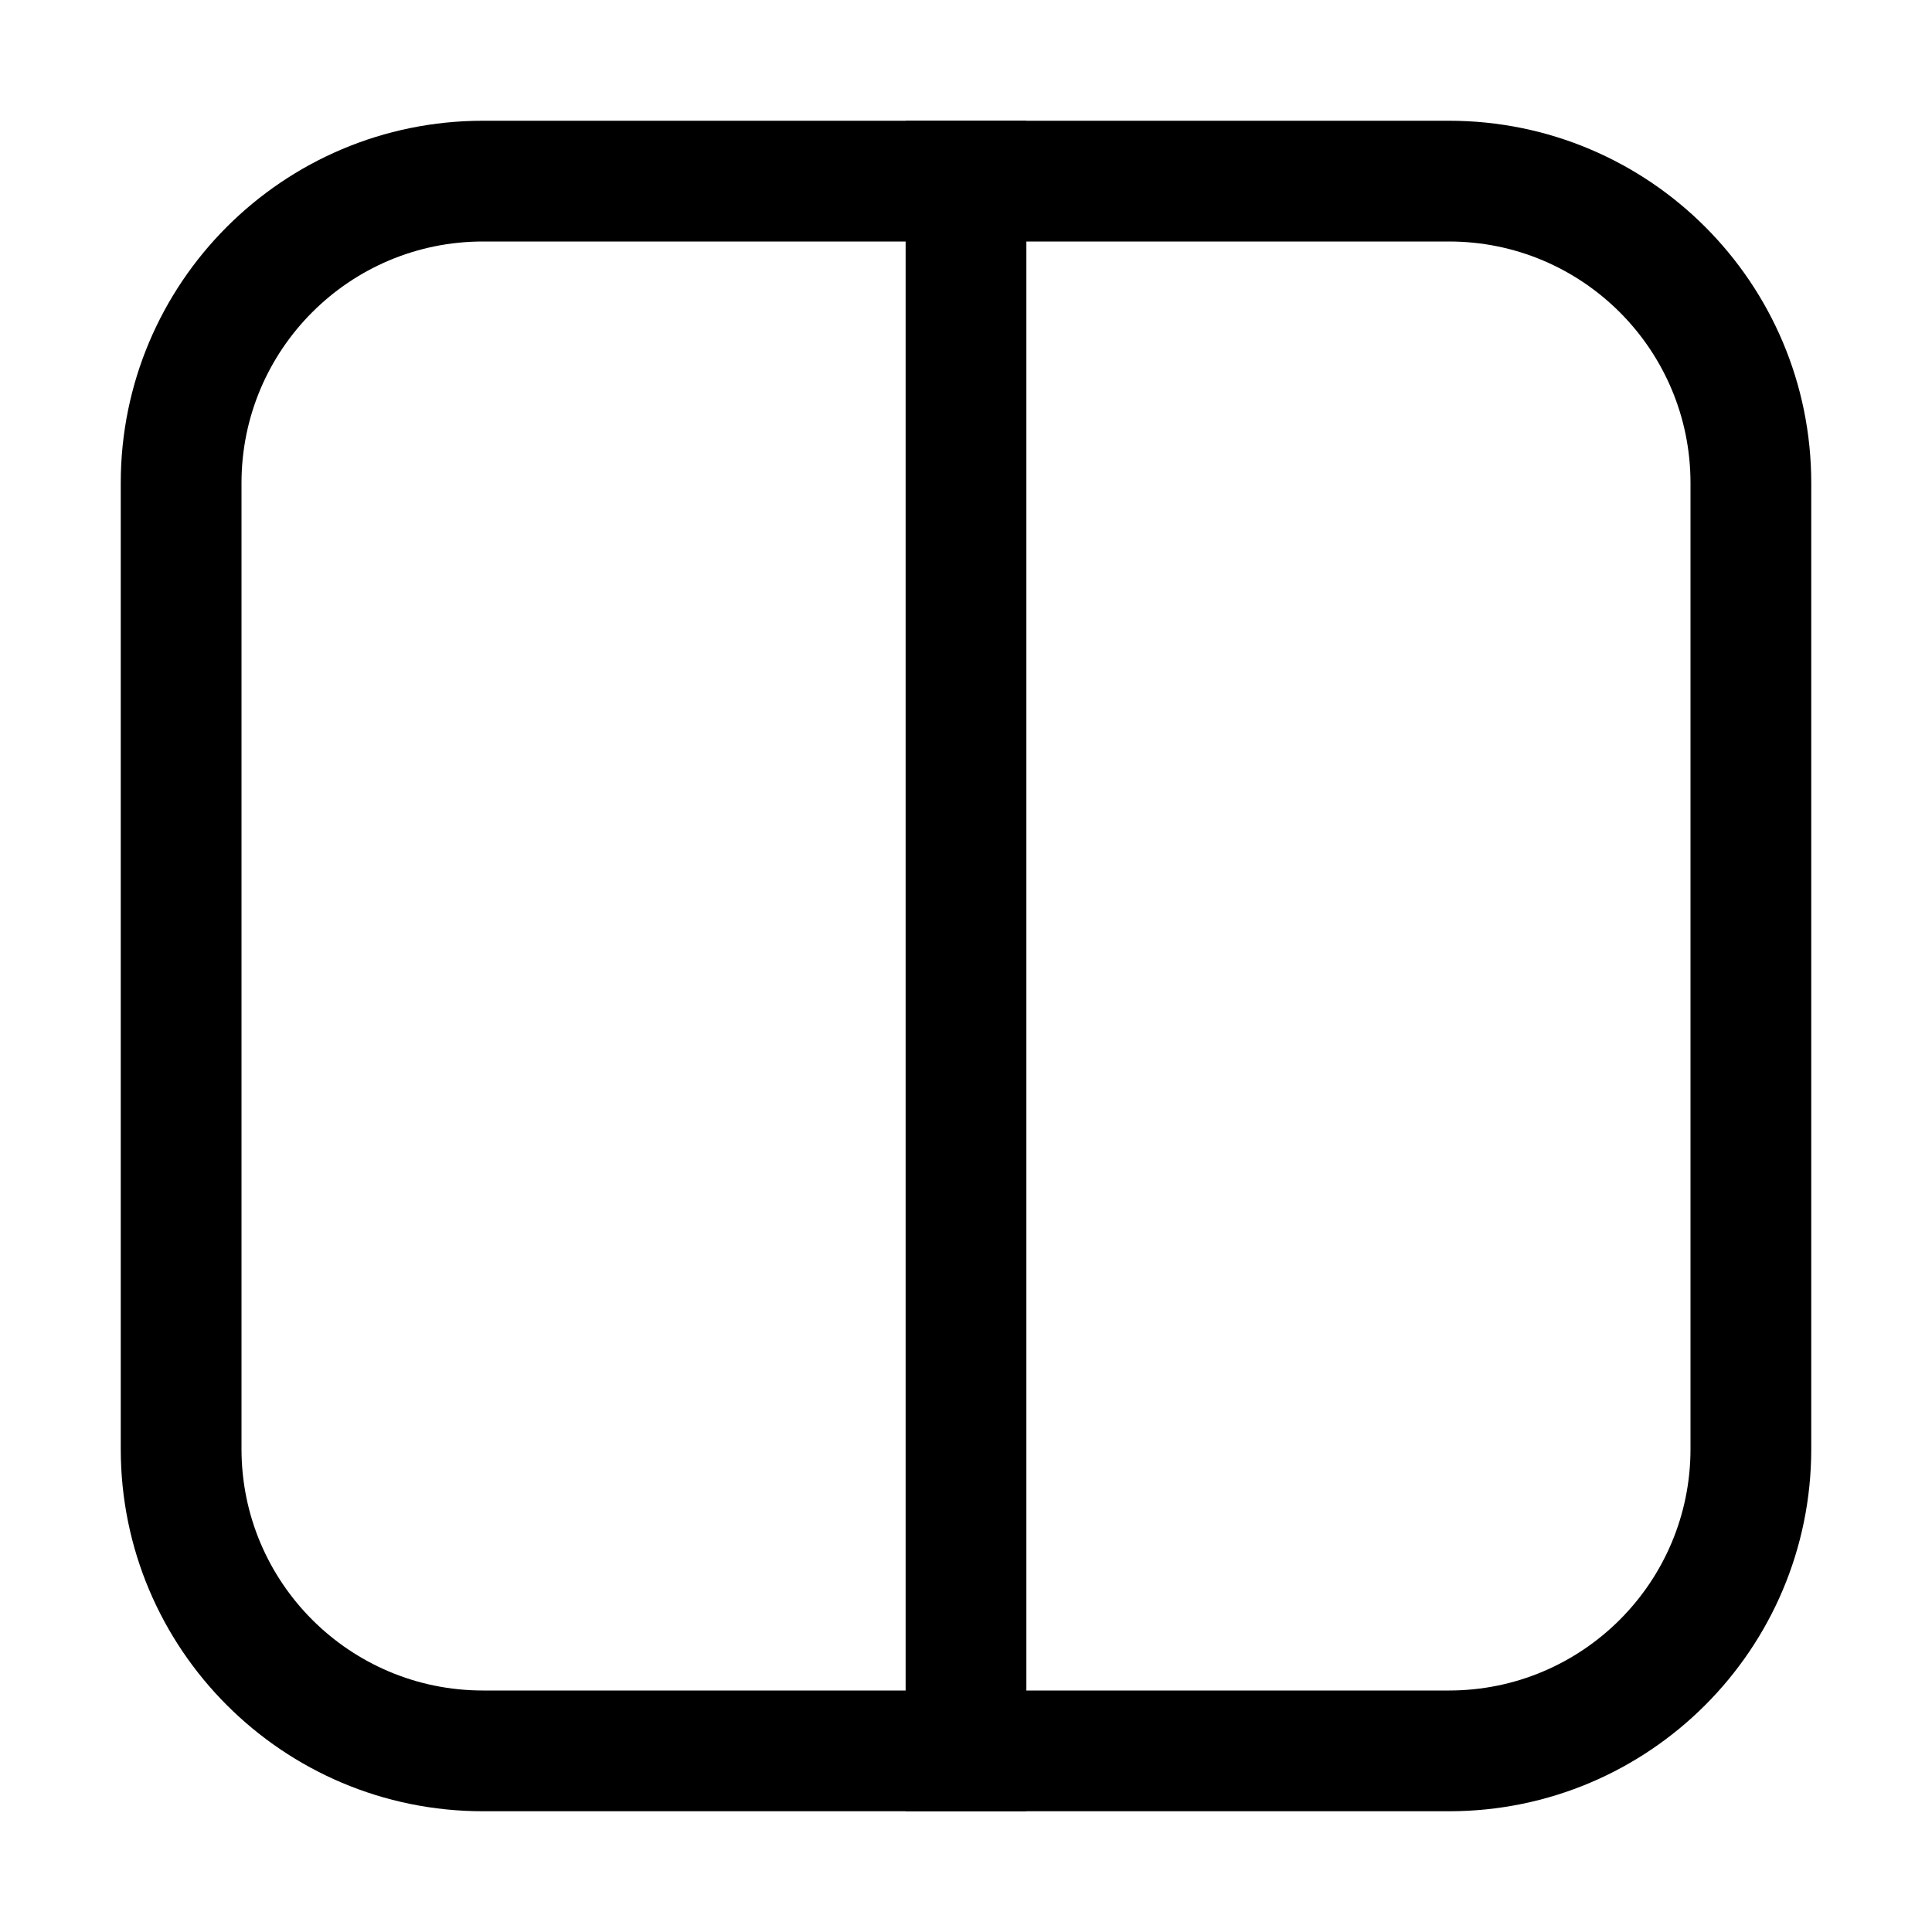
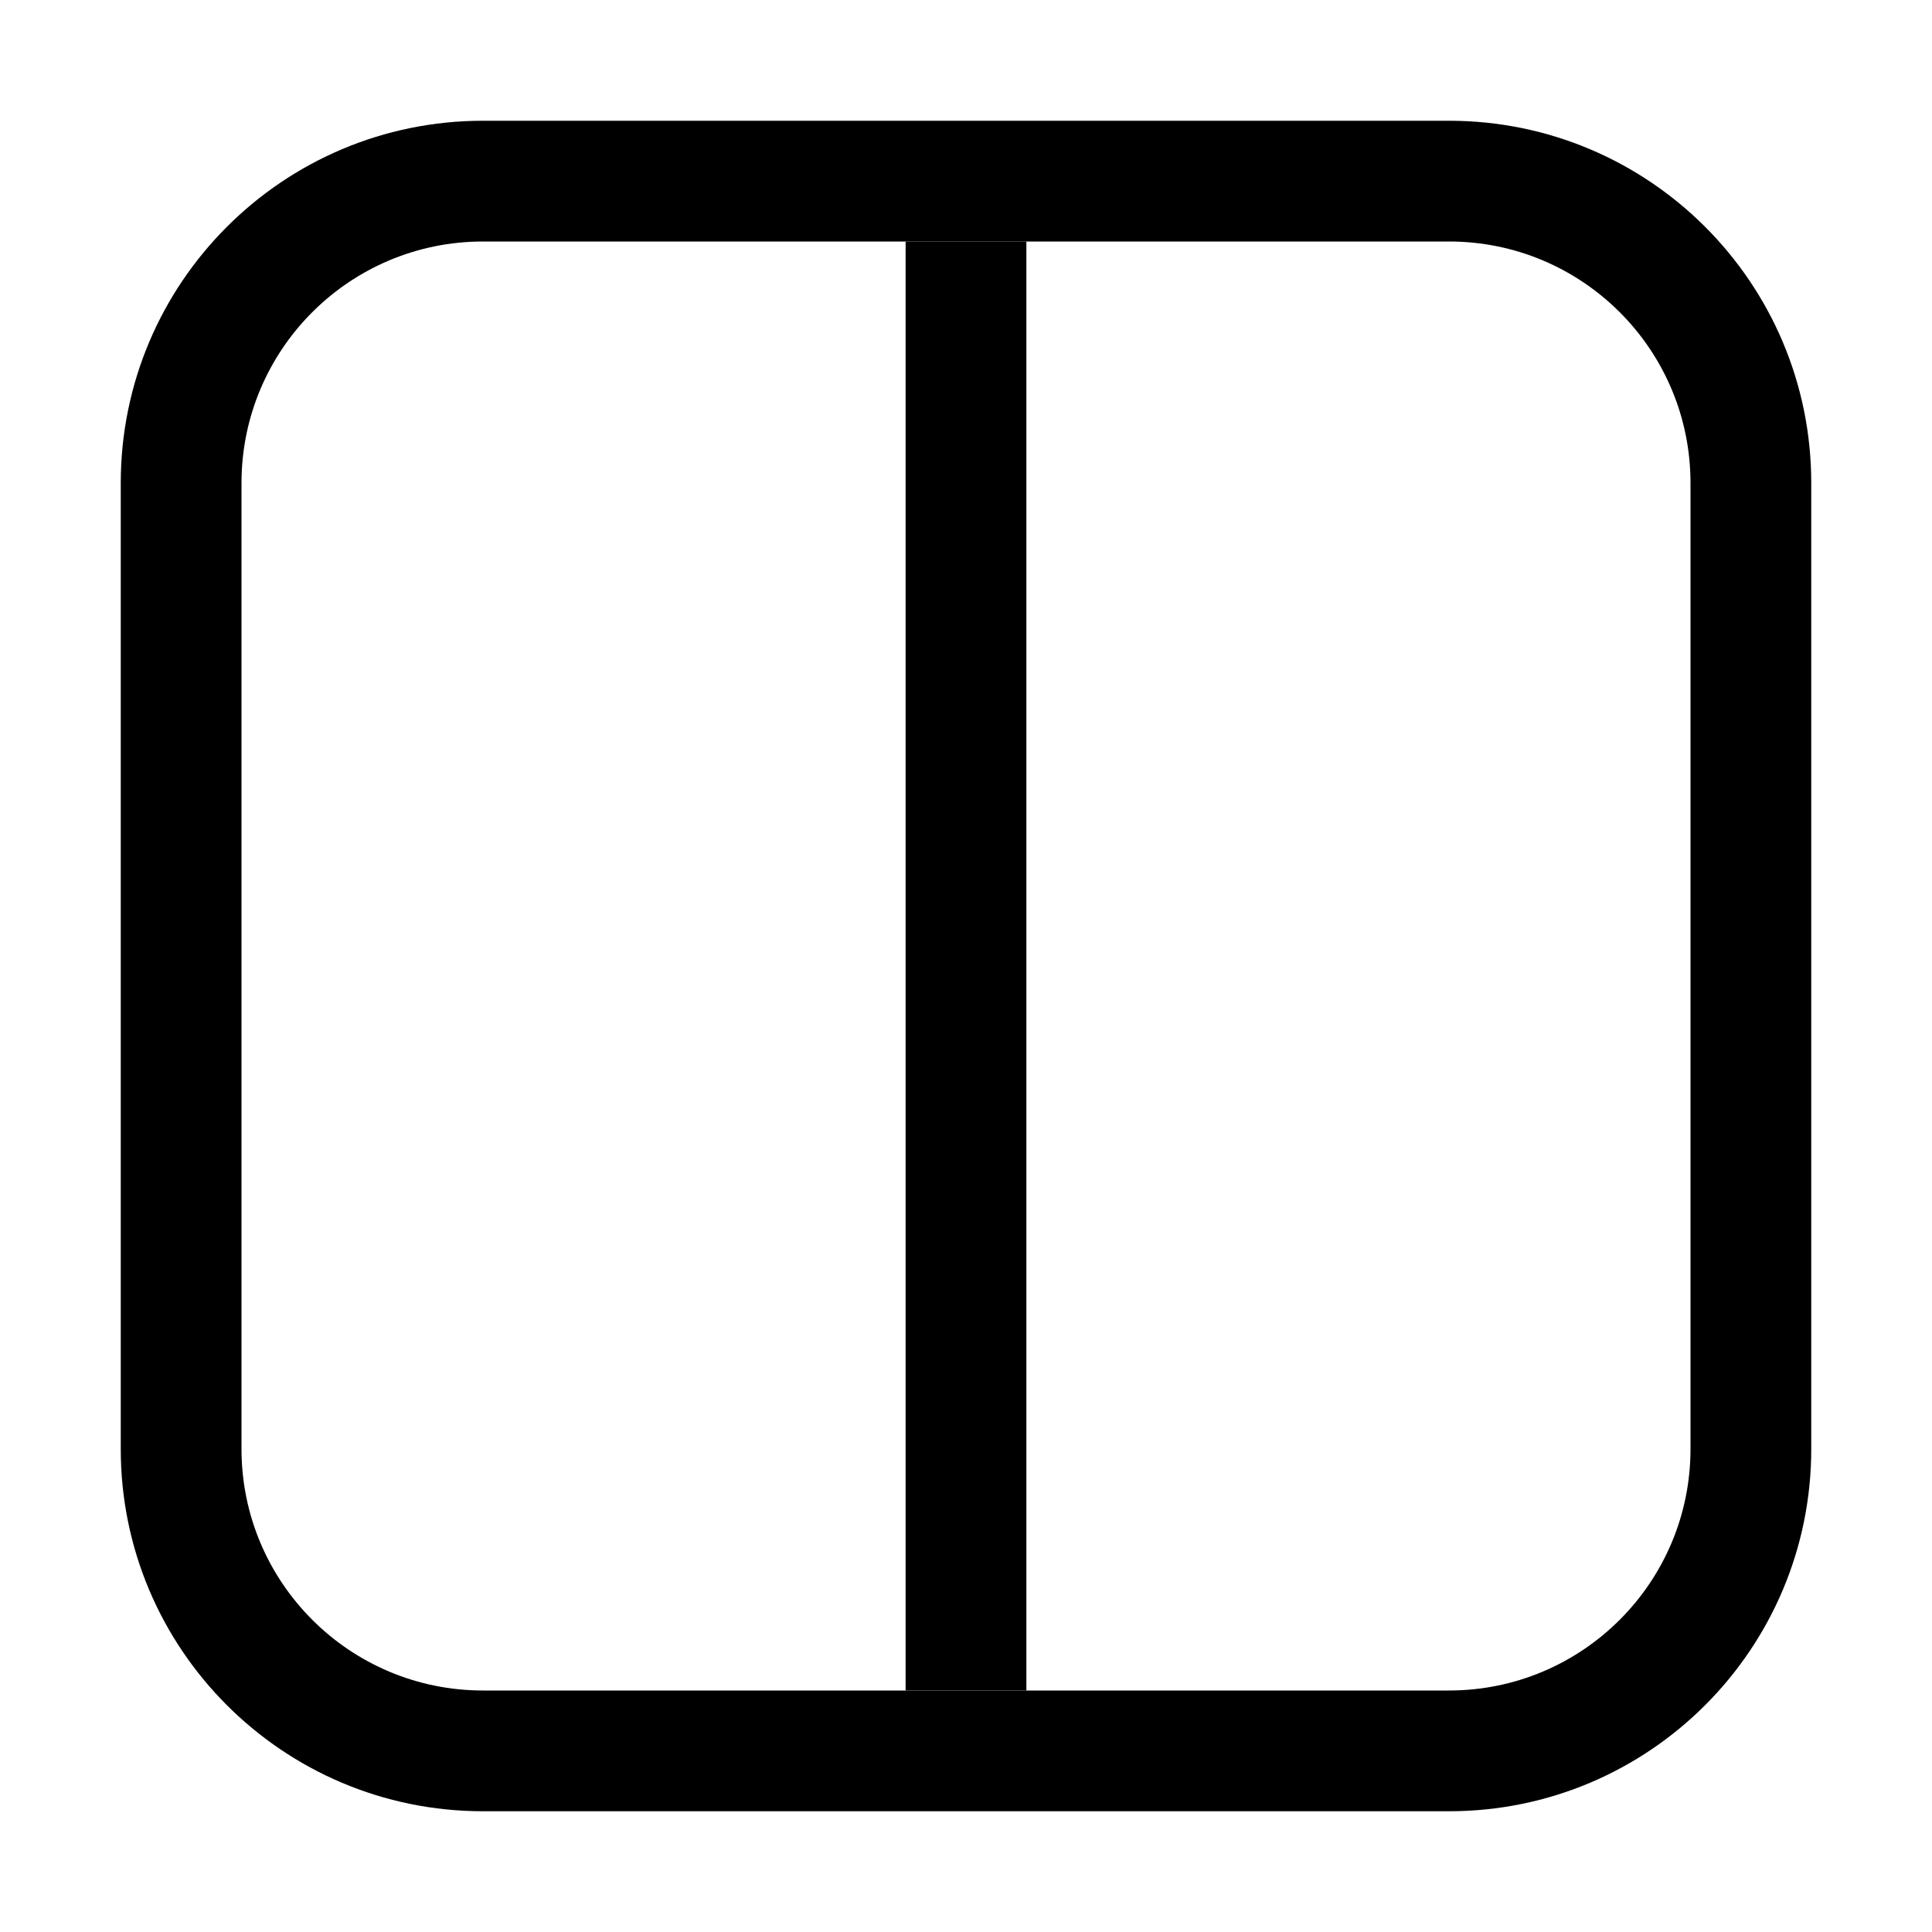
<svg xmlns="http://www.w3.org/2000/svg" width="16" height="16" viewBox="0 0 16 16" fill="currentColor">
  <path fill-rule="evenodd" clip-rule="evenodd" d="M2 4v8a2 2 0 0 0 2 2h8a2 2 0 0 0 2-2V4a2 2 0 0 0-2-2H4a2 2 0 0 0-2 2zm-1 8V4a3 3 0 0 1 3-3h8a3 3 0 0 1 3 3v8a3 3 0 0 1-3 3H4a3 3 0 0 1-3-3z" />
-   <path fill-rule="evenodd" clip-rule="evenodd" d="M7.5 15V1h1v14h-1z" />
+   <path fill-rule="evenodd" clip-rule="evenodd" d="M7.5 14V2h1v12h-1z" />
</svg>
